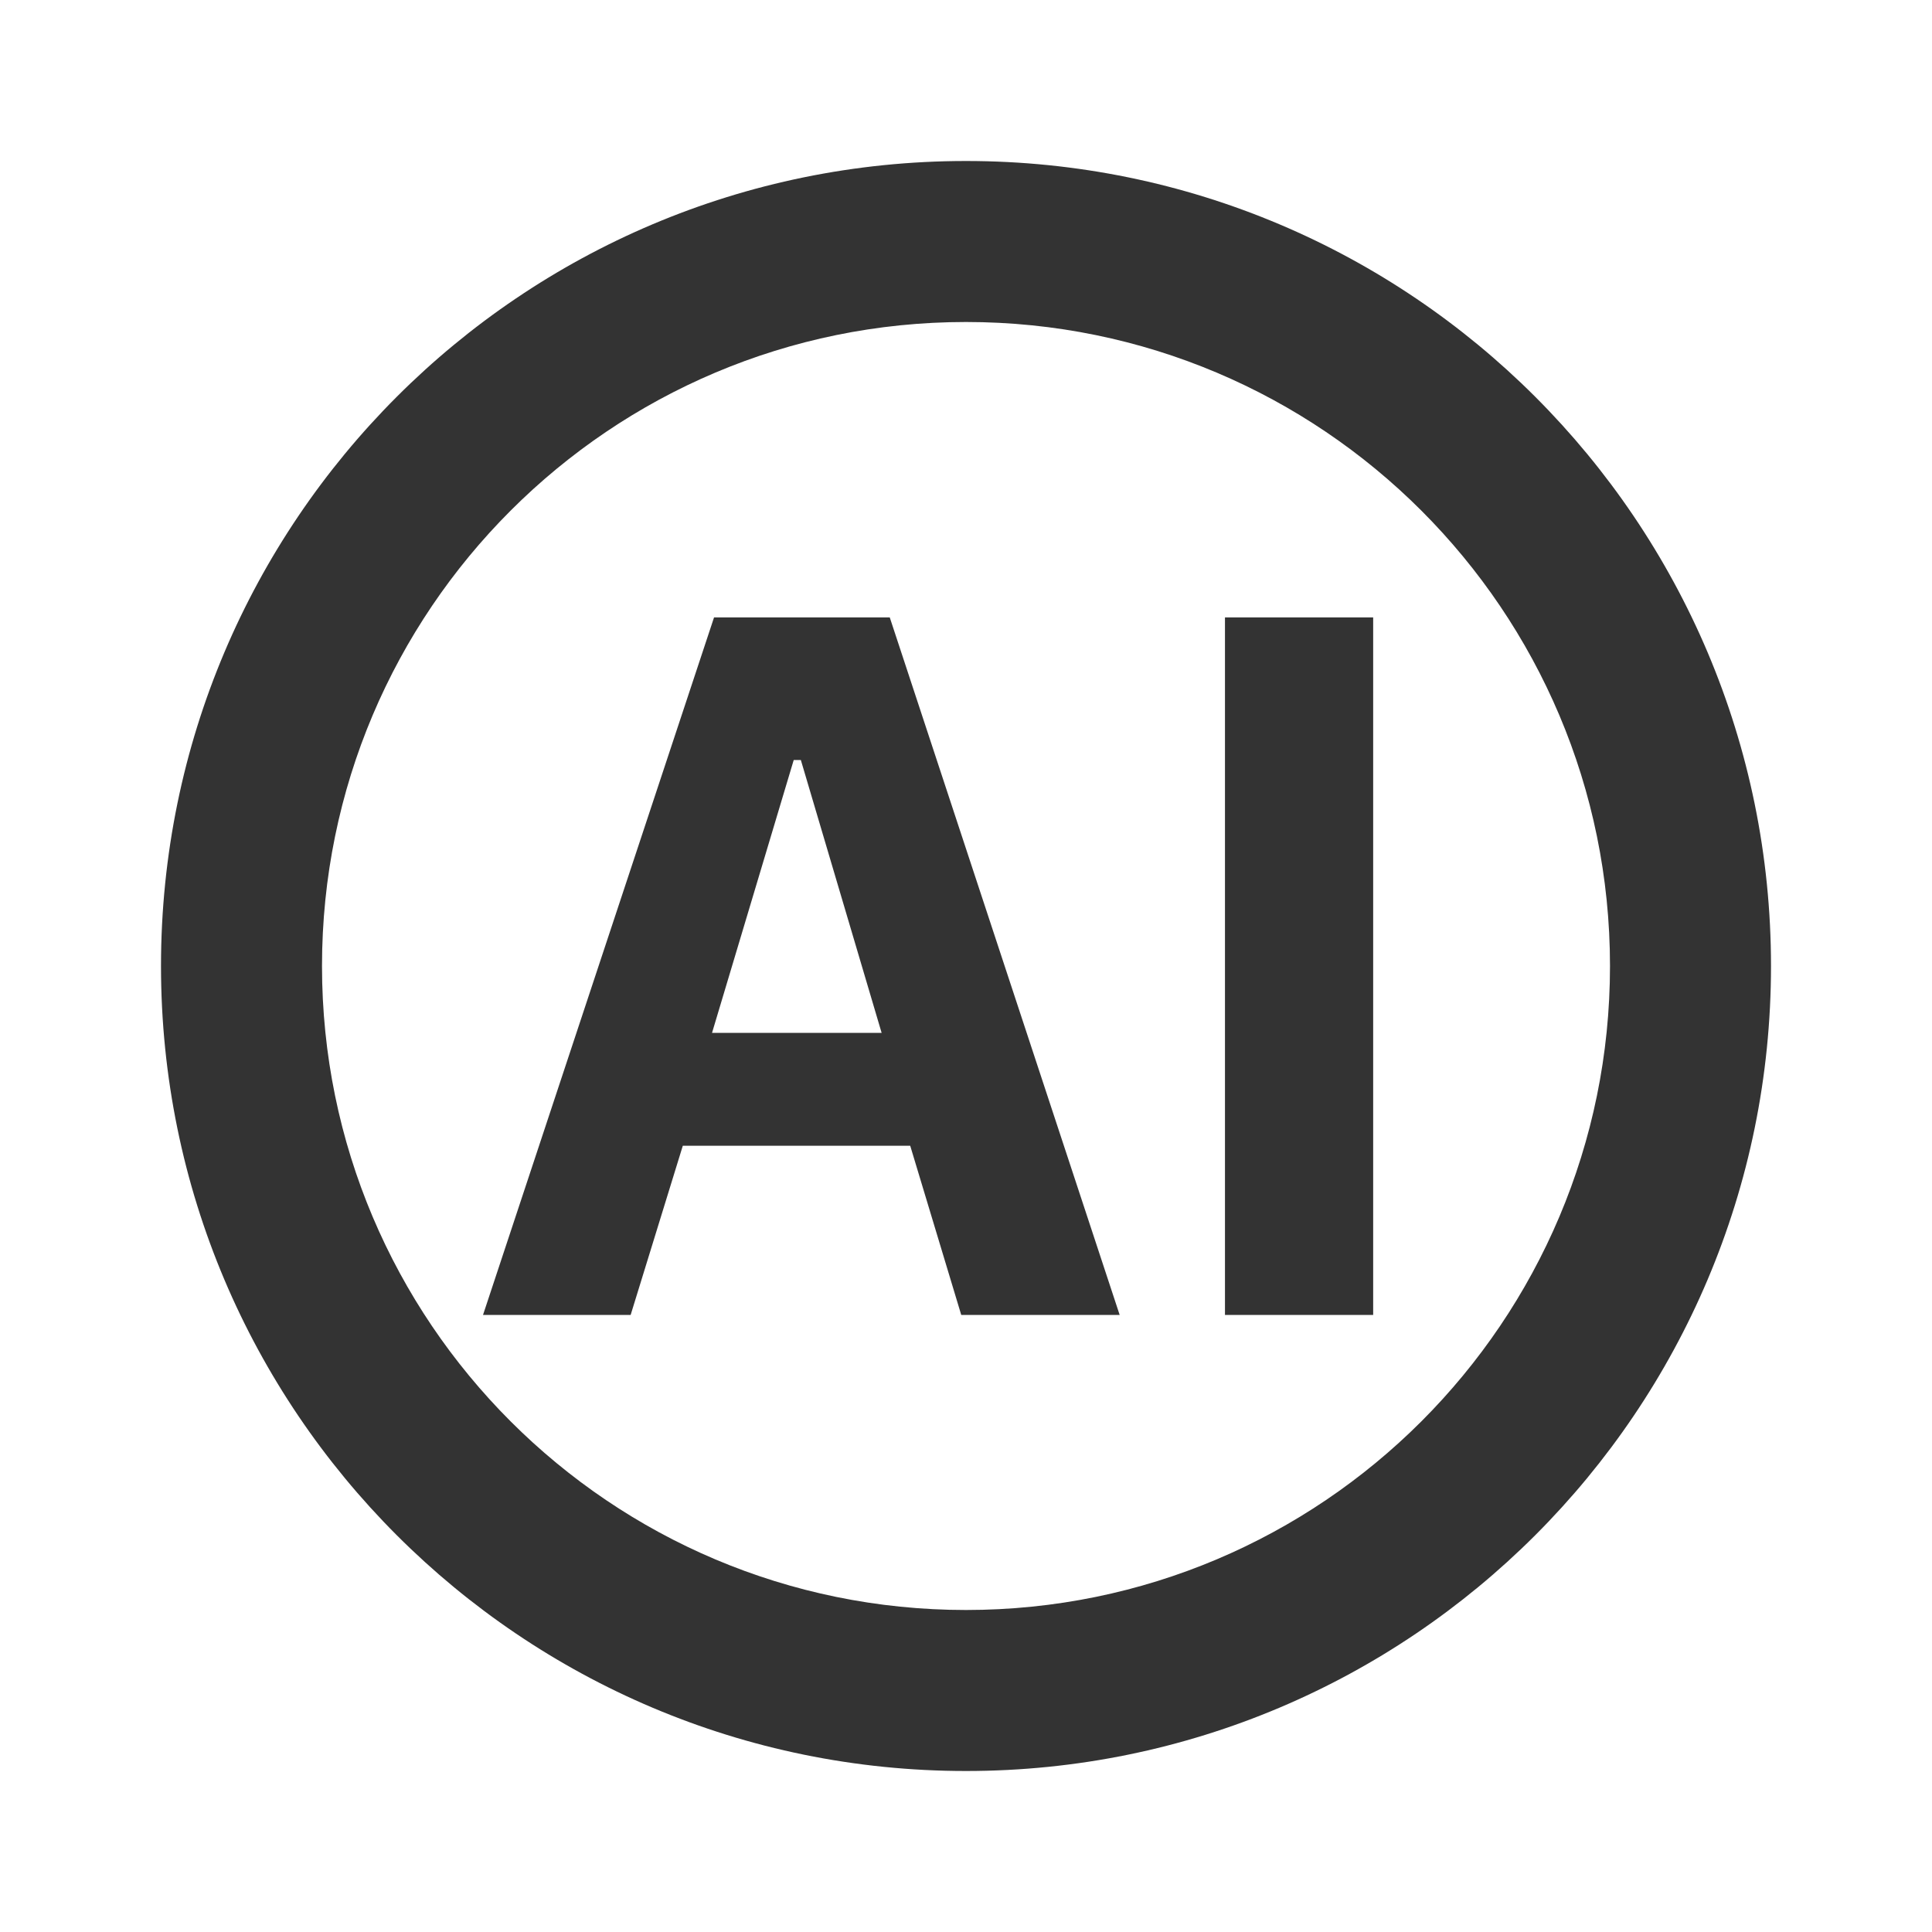
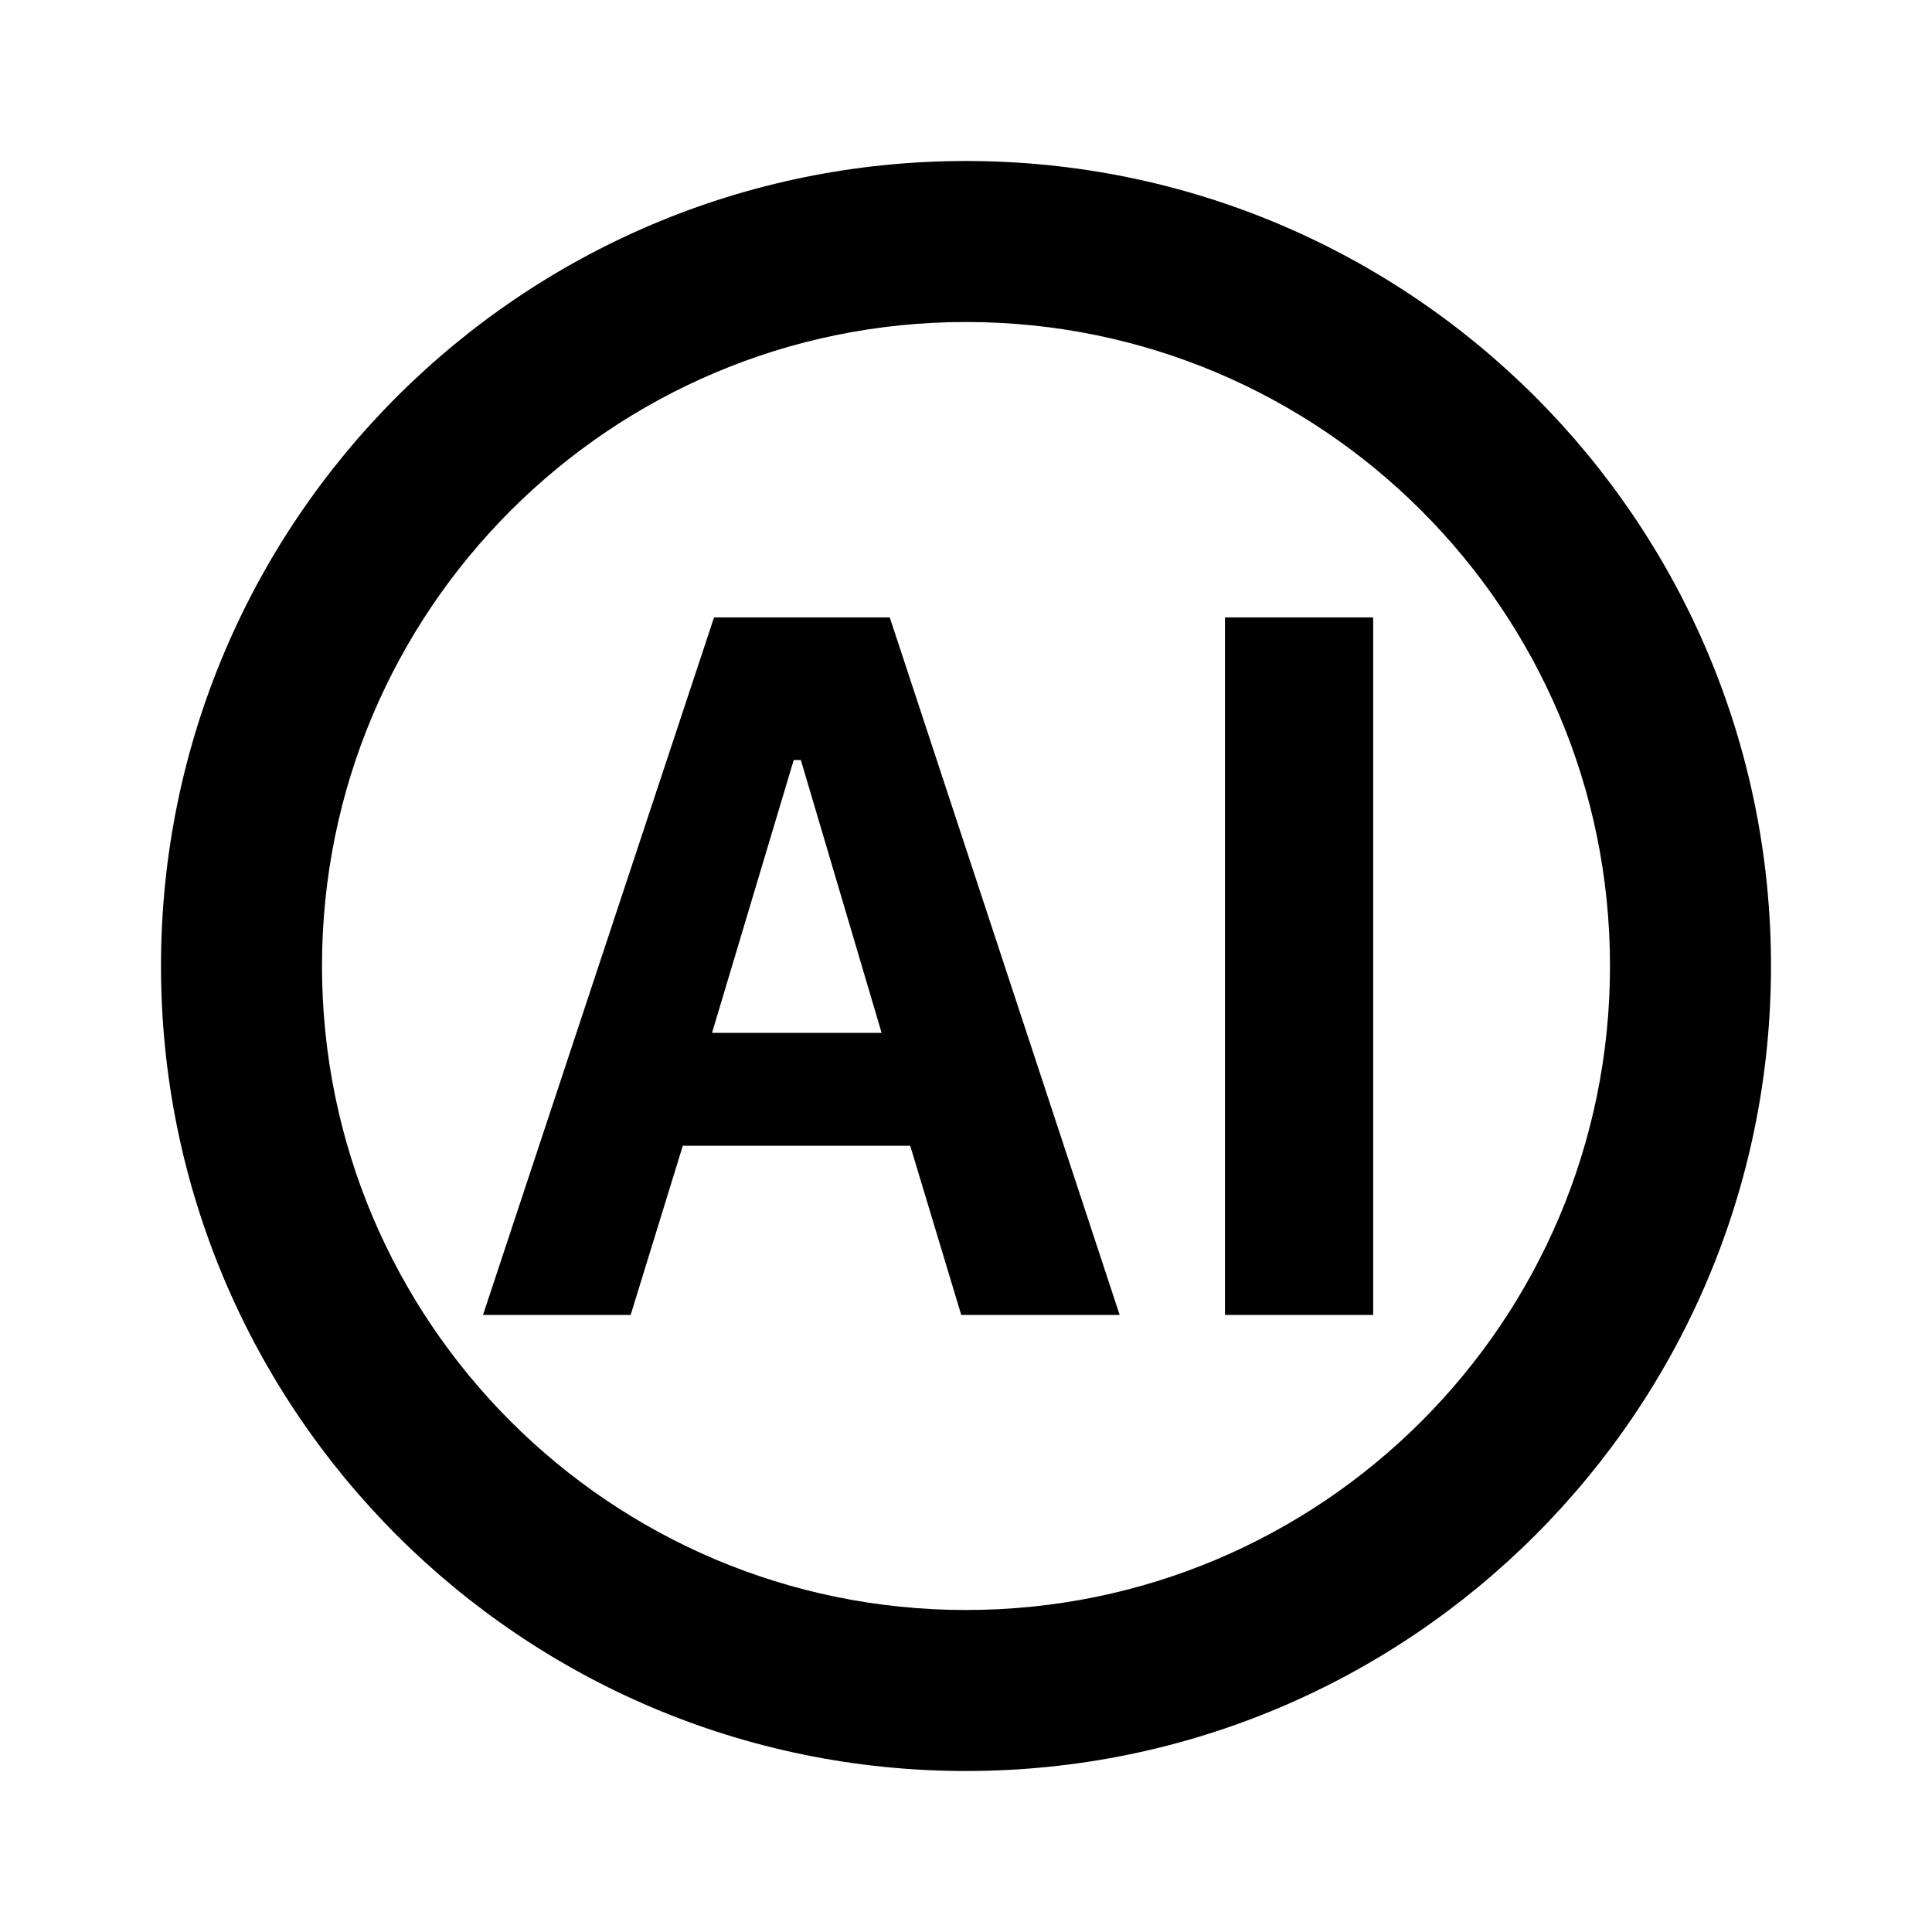
- <svg xmlns="http://www.w3.org/2000/svg" t="1677732030720" class="icon" viewBox="0 0 1024 1024" version="1.1" p-id="3277" width="1em" height="1em">
-   <path d="M512 85.333c235.648 0 426.667 191.019 426.667 426.667s-191.019 426.667-426.667 426.667S85.333 747.648 85.333 512 276.352 85.333 512 85.333z m0 85.333a341.333 341.333 0 1 0 0 682.667 341.333 341.333 0 0 0 0-682.667z m-40.405 156.587l121.856 369.707h-83.968l-27.051-89.685H361.899l-27.648 89.685H256L378.453 327.253h93.141z m256.213 0v369.707h-78.549V327.253h78.507z m-303.36 75.563H420.693l-43.307 144.64h89.899L424.448 402.773z" fill="#333333" p-id="3278" />
+ <svg xmlns="http://www.w3.org/2000/svg" aria-hidden="true" class="icon" viewBox="0 0 1024 1024" version="1.1" width="1em" height="1em">
+   <path d="M512 85.333c235.648 0 426.667 191.019 426.667 426.667s-191.019 426.667-426.667 426.667S85.333 747.648 85.333 512 276.352 85.333 512 85.333z m0 85.333a341.333 341.333 0 1 0 0 682.667 341.333 341.333 0 0 0 0-682.667z m-40.405 156.587l121.856 369.707h-83.968l-27.051-89.685H361.899l-27.648 89.685H256L378.453 327.253h93.141z m256.213 0v369.707h-78.549V327.253h78.507z m-303.36 75.563H420.693l-43.307 144.64h89.899L424.448 402.773z" fill="currentColor" />
</svg>
